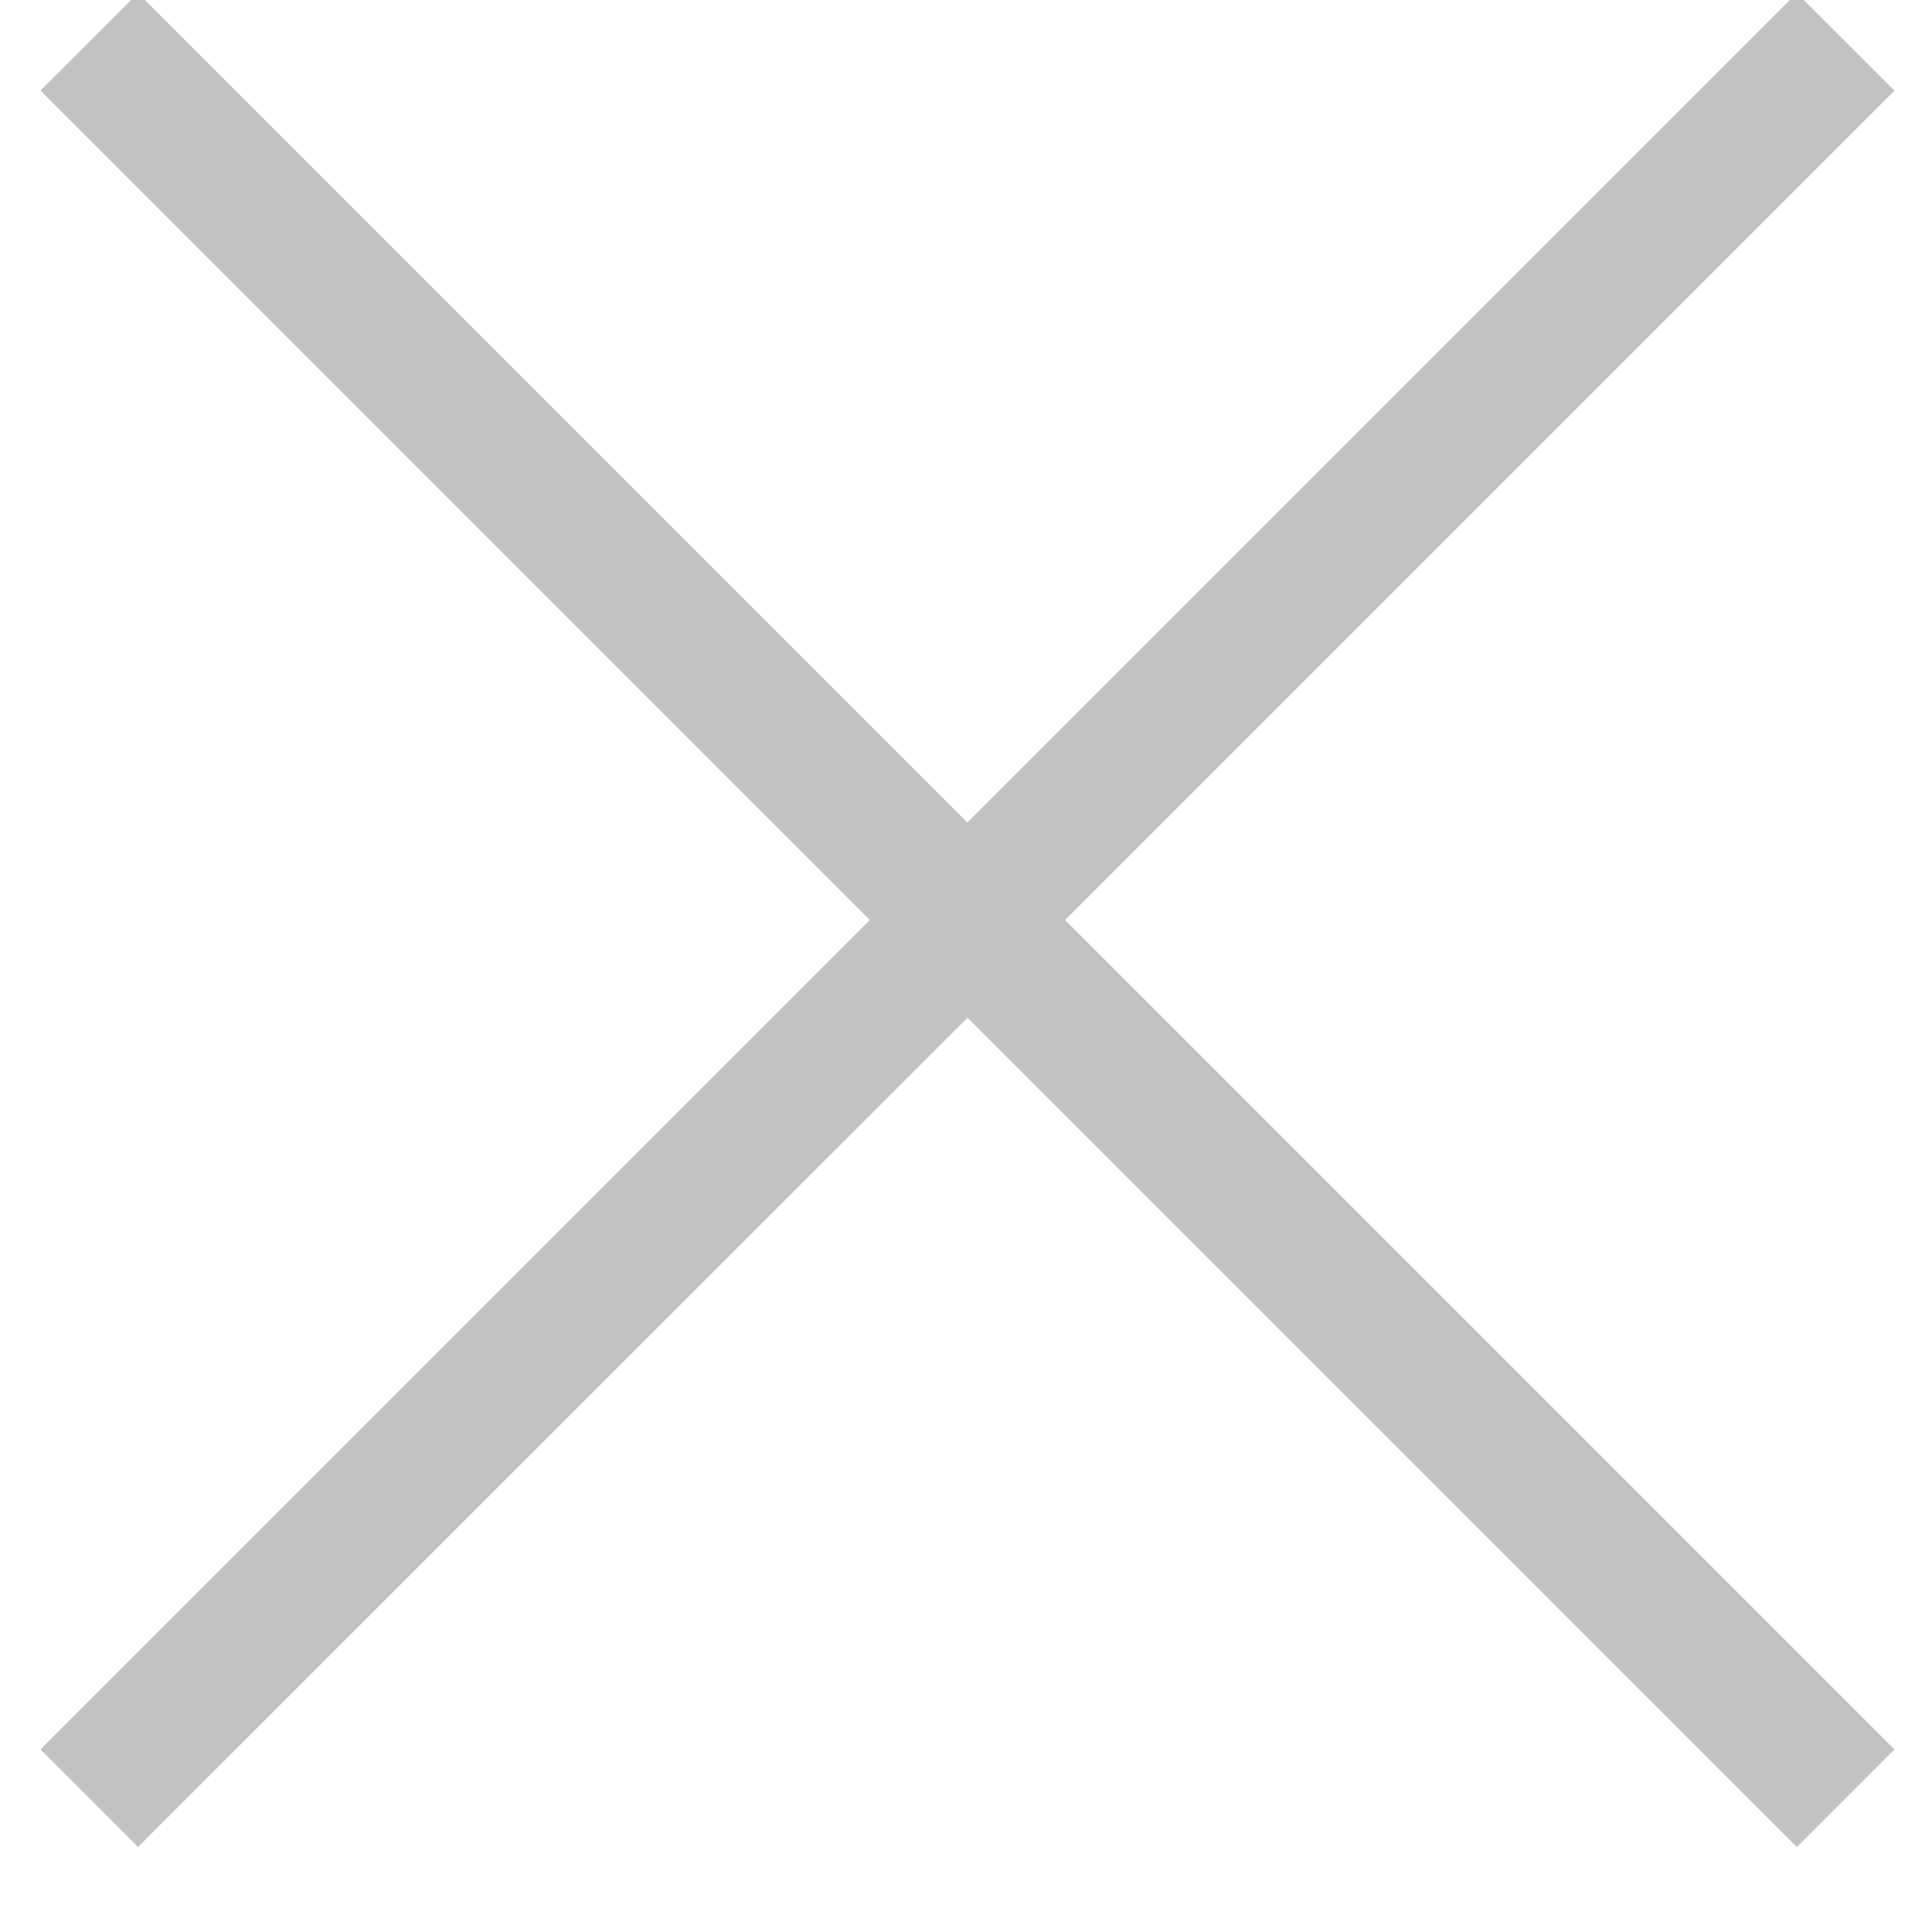
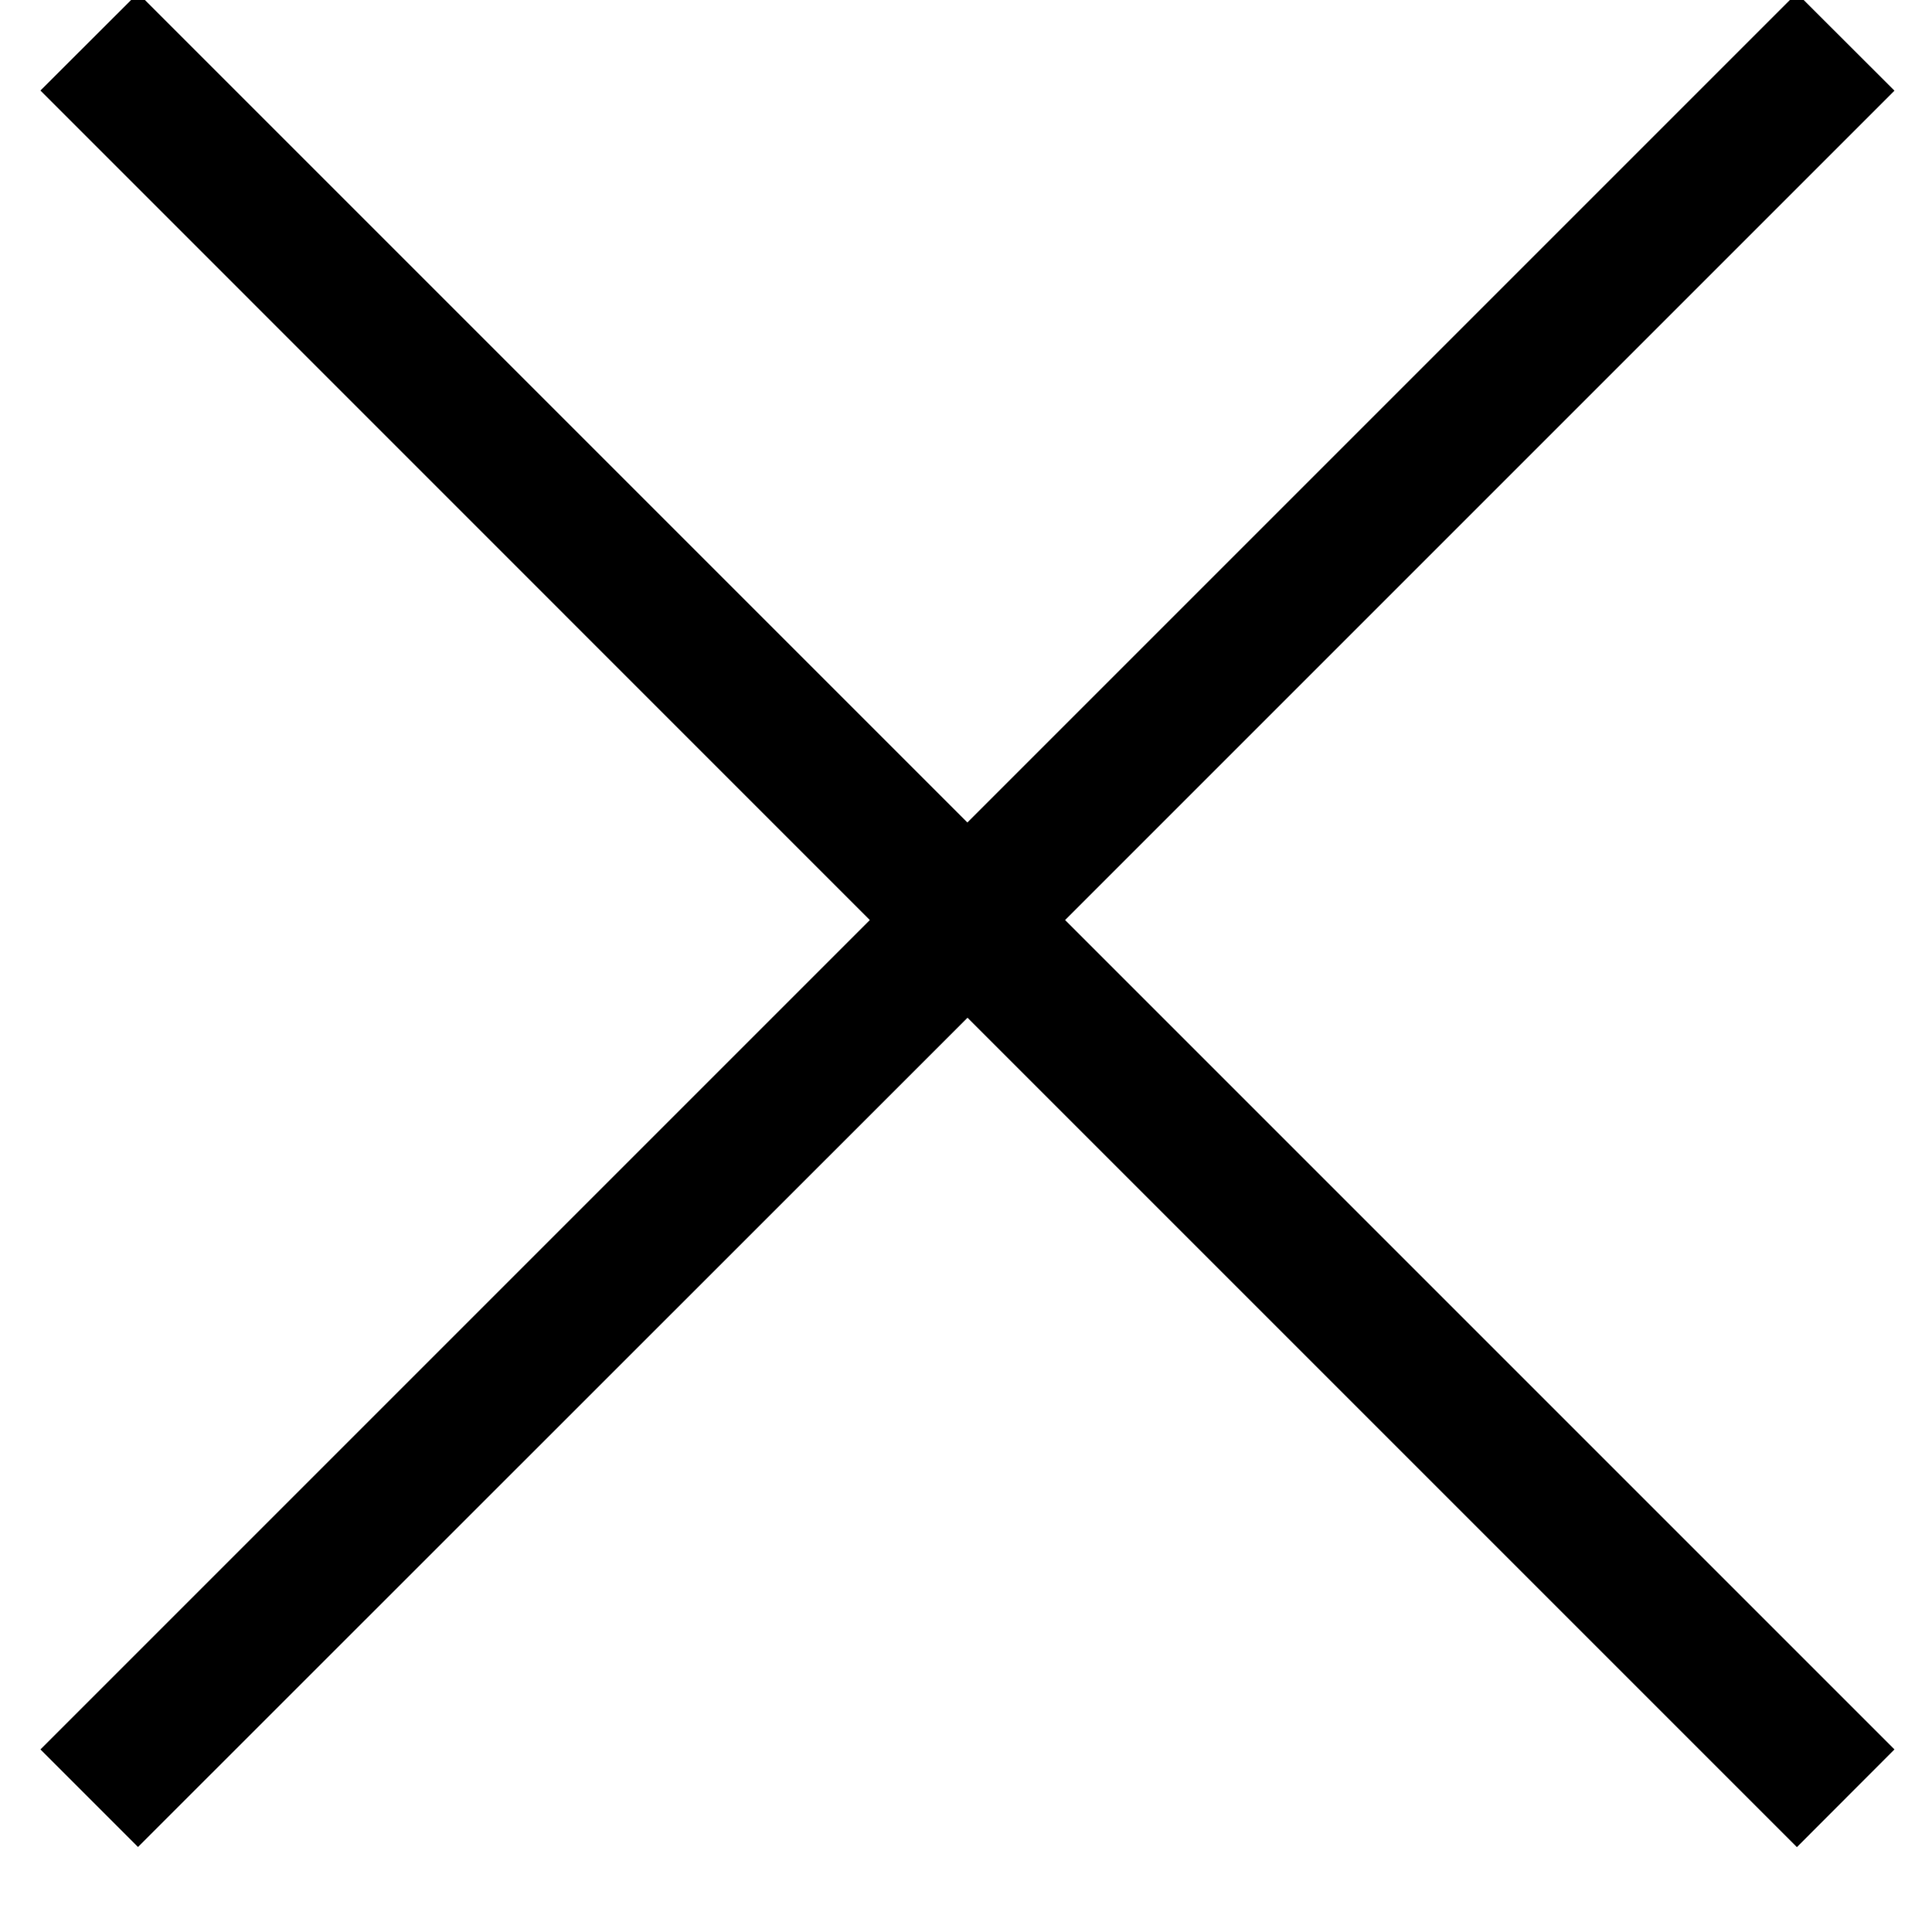
<svg xmlns="http://www.w3.org/2000/svg" width="14" height="14" viewBox="0 0 14 14">
-   <path class="fill" fill="#7B7B7B75" fill-rule="nonzero" d="M7.01 5.96l6.01-6.01.708.707-6.01 6.01 6.01 6.01-.707.708-6.01-6.01L1 13.384l-.707-.707 6.01-6.01L.293.656 1-.05l6.01 6.01z" />
+   <path fill-rule="nonzero" d="M7.01 5.96l6.01-6.01.708.707-6.01 6.01 6.01 6.01-.707.708-6.01-6.01L1 13.384l-.707-.707 6.01-6.01L.293.656 1-.05l6.01 6.01z" />
</svg>
